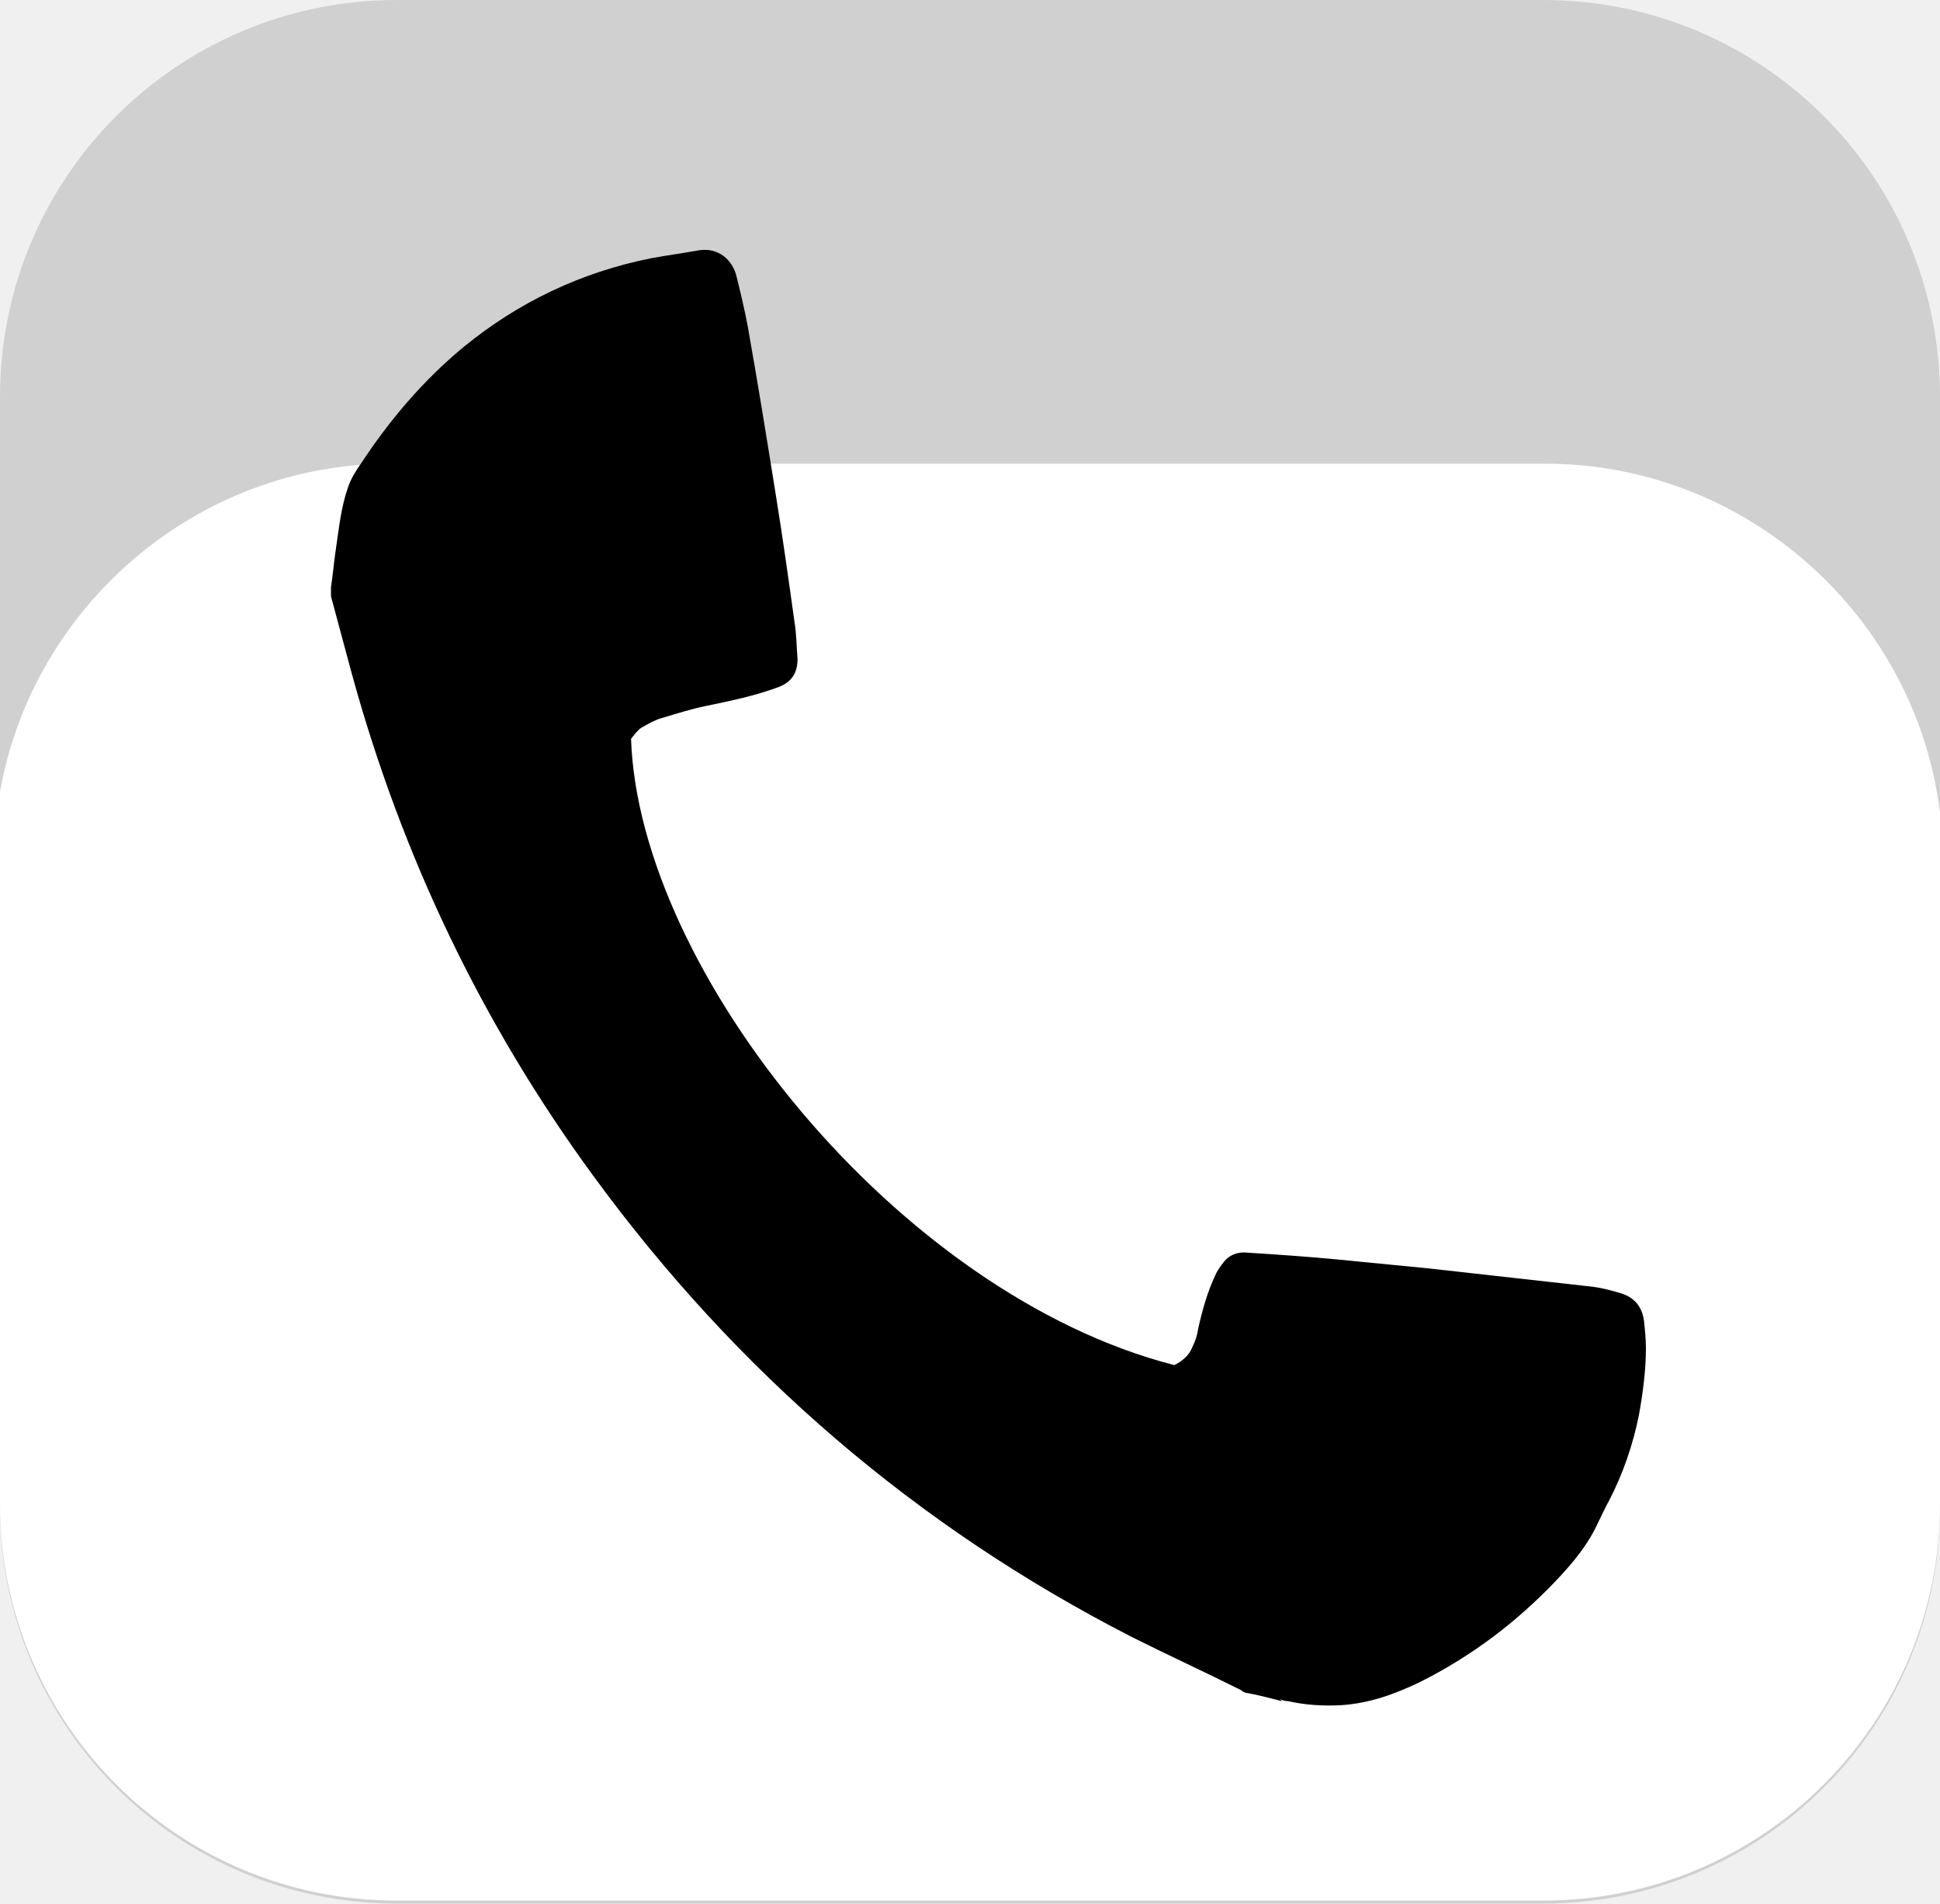
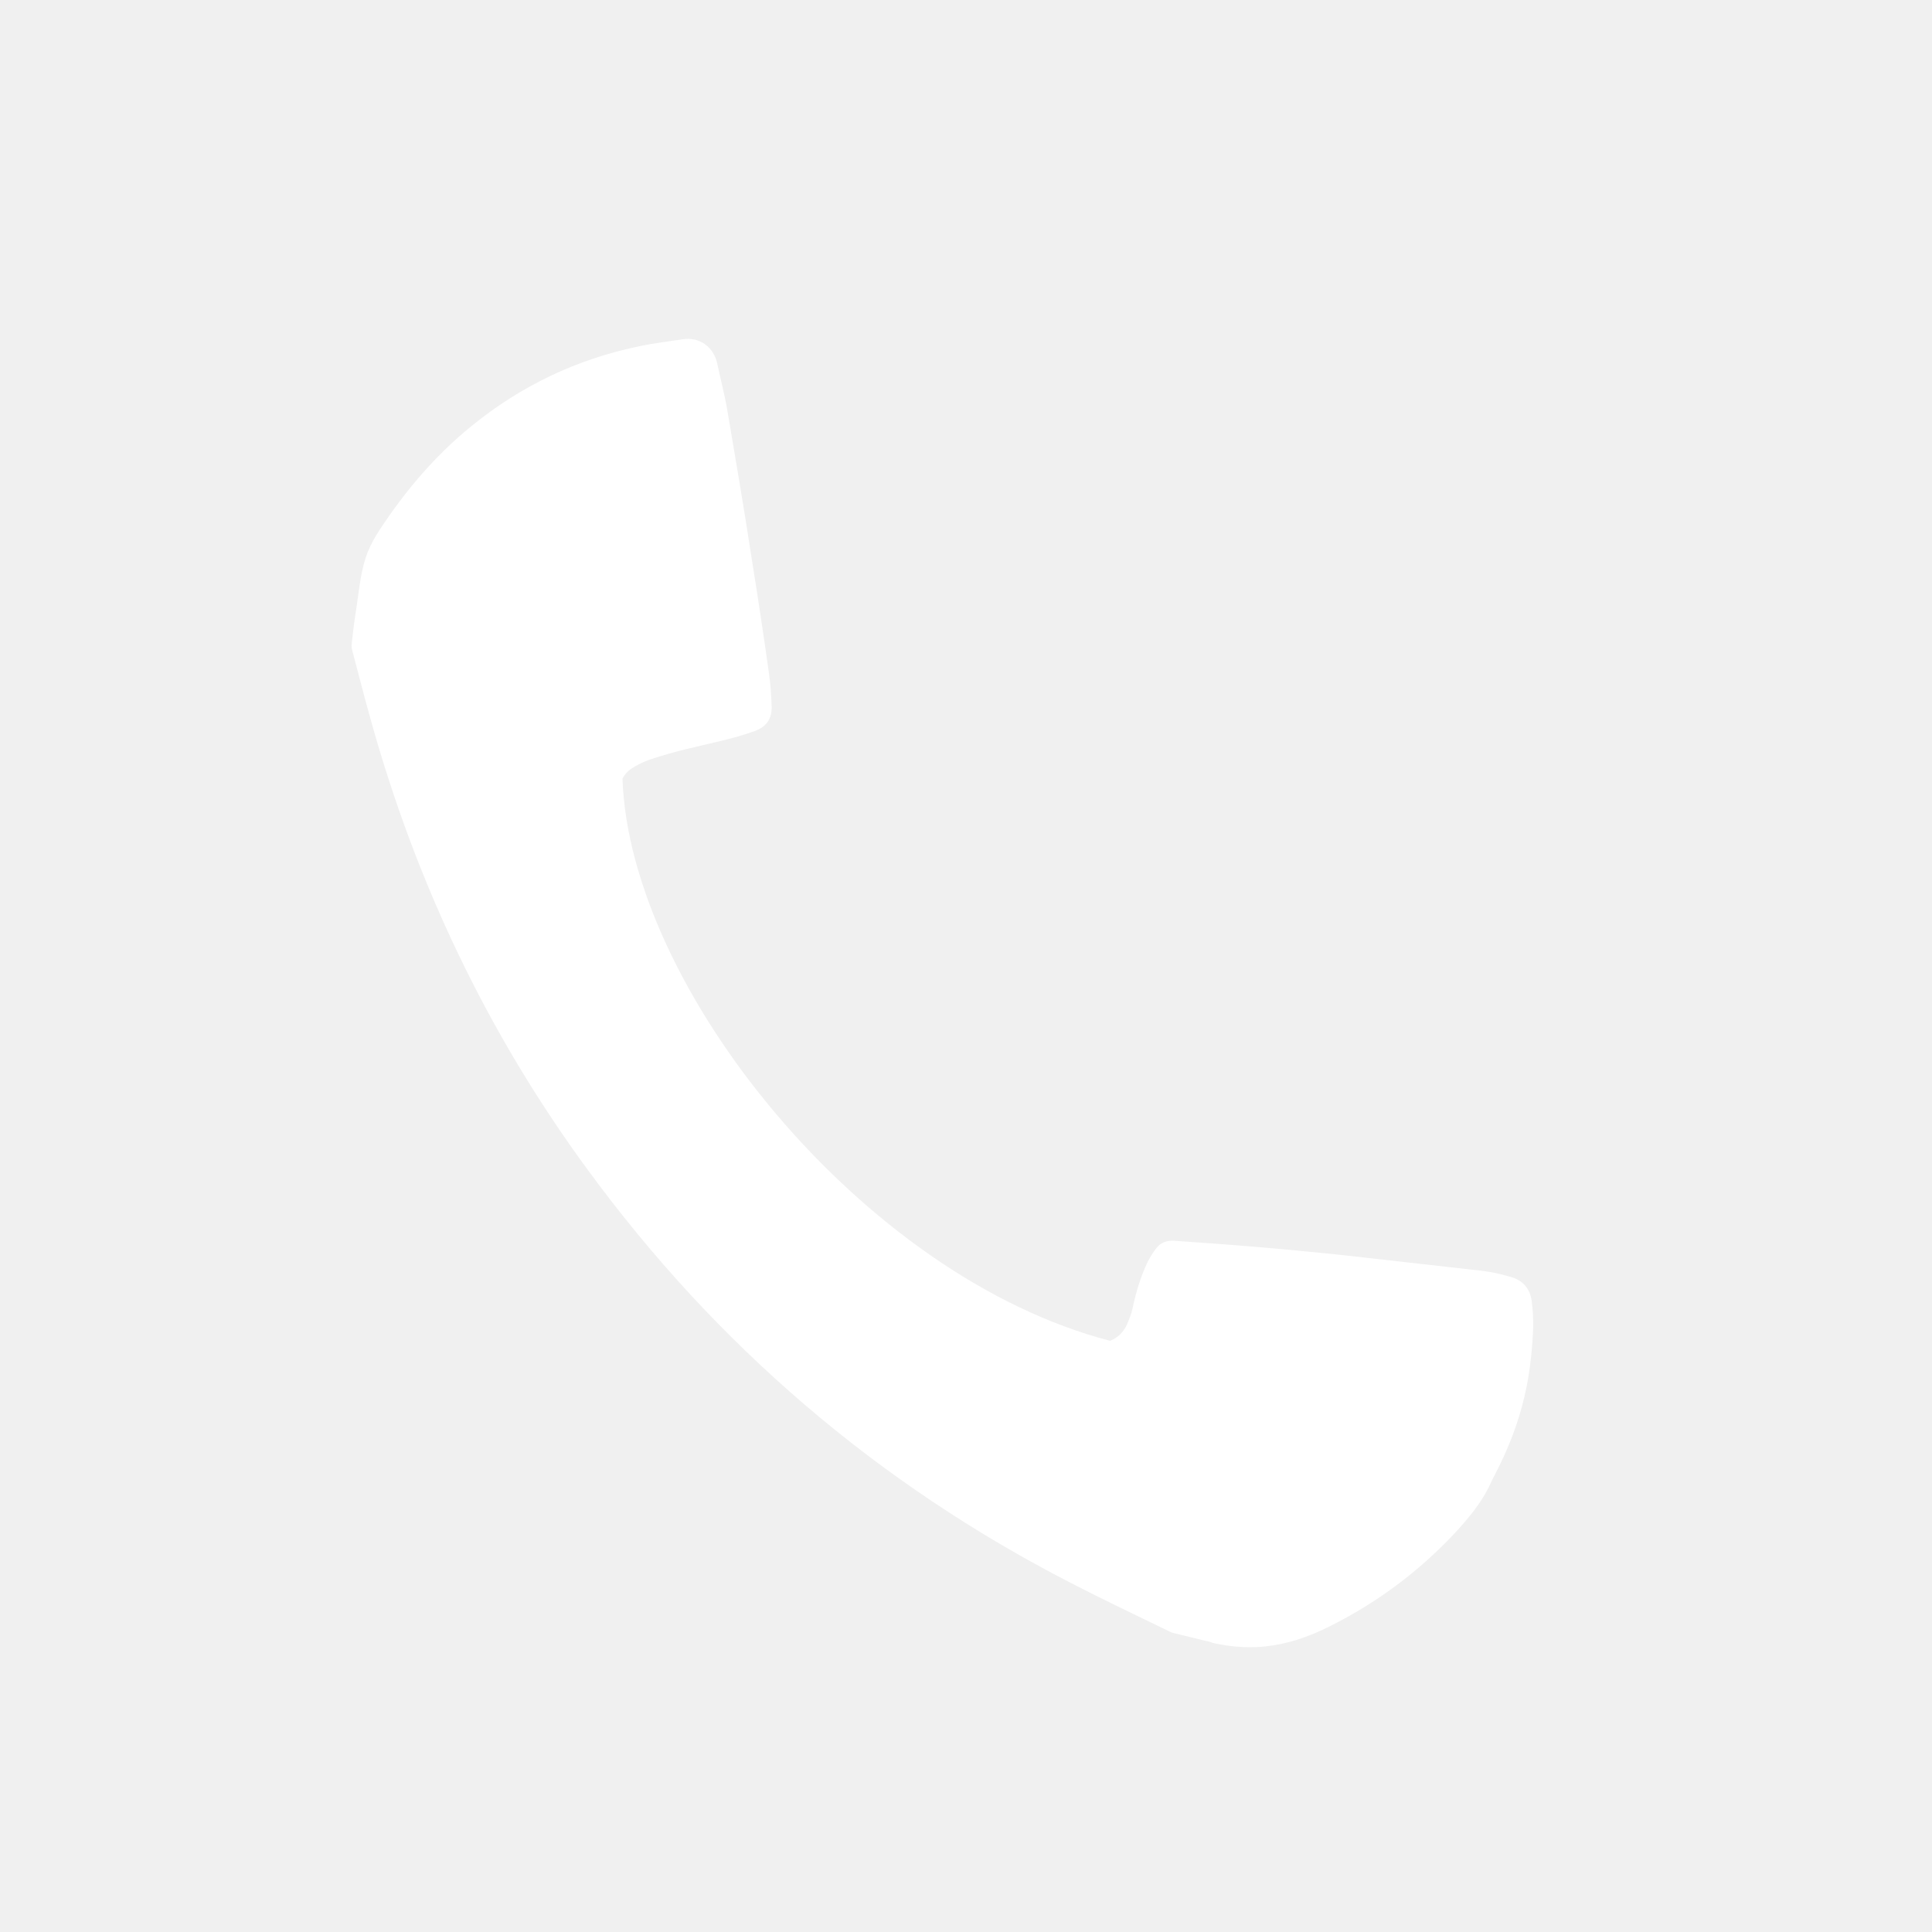
- <svg xmlns="http://www.w3.org/2000/svg" viewBox="0 0 19.46 19.09">
-   <defs>
-     <style>.f{fill:#fff;}.g{fill:#d0d0d0;}</style>
-   </defs>
-   <g id="a" />
+ <svg xmlns="http://www.w3.org/2000/svg" version="1.1" id="Calque_1" x="0px" y="0px" viewBox="0 0 500 500" style="enable-background:new 0 0 500 500;" xml:space="preserve">
+   <style type="text/css">
+ 	.st0{fill:#FFFFFF;}
+ </style>
+   <g id="a">
+ </g>
  <g id="b">
    <g id="c">
-       <path class="g" d="M15.48,19.09H3.98c-2.2,0-3.98-1.78-3.98-3.98V3.98C0,1.78,1.78,0,3.98,0H15.48c2.2,0,3.98,1.78,3.98,3.98V15.12c0,2.19-1.78,3.97-3.98,3.97Z" />
-       <path class="f" d="M19.46,15.08v-6.93c-.24-1.96-1.93-3.5-3.96-3.5H3.92c-1.95,0-3.59,1.43-3.92,3.29v7.14c0,2.2,1.78,3.98,3.98,3.98H15.48c2.2,0,3.98-1.78,3.98-3.98Z" />
-       <g id="d">
-         <g id="e">
-           <path d="M12.86,17.06c-.12-.03-.23-.06-.34-.08-.02,0-.05-.01-.07-.03-.36-.18-.73-.35-1.09-.53-2.17-1.11-3.97-2.66-5.41-4.63-1.12-1.53-1.92-3.21-2.42-5.03-.07-.26-.14-.52-.21-.78,0-.03,0-.06,0-.09,.02-.13,.03-.26,.05-.39,.03-.2,.05-.41,.12-.61,.03-.09,.08-.17,.13-.24,.29-.44,.62-.83,1.03-1.17,.55-.45,1.18-.75,1.88-.89,.16-.03,.32-.05,.48-.08,.19-.03,.34,.09,.38,.27,.04,.16,.08,.33,.11,.49,.1,.56,.19,1.12,.28,1.68,.07,.43,.13,.86,.19,1.29,.02,.12,.02,.25,.03,.37,0,.14-.06,.23-.19,.28-.24,.09-.49,.14-.73,.19-.15,.03-.3,.08-.44,.12-.07,.02-.14,.06-.21,.1-.04,.03-.07,.07-.1,.11,.08,2.33,2.68,5.57,5.45,6.28,.08-.04,.15-.1,.18-.18,.03-.06,.05-.12,.06-.19,.04-.18,.09-.36,.17-.53,.02-.05,.06-.1,.09-.14,.05-.06,.12-.09,.2-.09,.31,.02,.62,.04,.93,.07,.31,.03,.61,.06,.92,.09,.54,.06,1.08,.12,1.61,.18,.11,.01,.22,.04,.32,.07,.13,.04,.21,.13,.23,.27,.01,.09,.02,.19,.02,.28,0,.22-.03,.45-.07,.67-.06,.3-.16,.59-.3,.86-.04,.07-.07,.14-.11,.22-.1,.22-.25,.4-.42,.58-.4,.42-.85,.76-1.37,1.02-.25,.12-.5,.21-.78,.23-.18,.01-.36,0-.54-.04-.03,0-.06-.01-.08-.02h0Z" />
-         </g>
-       </g>
+       <path class="st0" d="M311.8,424.6c-2.8-0.7-5.3-1.3-7.8-1.9c-0.5-0.1-1.1-0.3-1.6-0.6c-8.4-4.1-16.9-8.1-25.2-12.4    c-50.2-25.8-91.9-61.6-125.2-107.1c-25.9-35.3-44.4-74.3-56.1-116.5c-1.7-6-3.2-12-4.8-18c-0.2-0.7-0.1-1.4,0-2.1    c0.3-3,0.7-6,1.2-9.1c0.7-4.7,1.1-9.6,2.9-14.1c0.8-2,1.9-3.9,3-5.6c6.7-10.2,14.4-19.3,23.9-27c12.8-10.4,27.3-17.3,43.4-20.6    c3.7-0.8,7.4-1.2,11.2-1.8c4.4-0.7,8,2.1,8.9,6.2c0.8,3.8,1.8,7.6,2.5,11.4c2.2,12.9,4.4,25.9,6.4,38.9c1.6,10,3.1,19.9,4.5,29.9    c0.4,2.8,0.6,5.7,0.7,8.6c0.1,3.3-1.4,5.3-4.4,6.4c-5.5,2-11.3,3.1-17,4.5c-3.4,0.8-6.9,1.8-10.2,2.9c-1.7,0.6-3.3,1.4-4.8,2.4    c-0.9,0.6-1.7,1.5-2.2,2.5c1.8,54,62.1,128.9,126.2,145.5c2-0.8,3.4-2.2,4.3-4.1c0.6-1.4,1.2-2.8,1.5-4.3c0.9-4.2,2.1-8.3,4-12.2    c0.6-1.1,1.3-2.3,2.1-3.3c1.1-1.5,2.7-2.1,4.6-2c7.1,0.5,14.3,1,21.4,1.6c7.1,0.6,14.2,1.3,21.2,2c12.5,1.4,24.9,2.8,37.3,4.2    c2.5,0.3,5,0.9,7.4,1.6c3.1,0.9,4.9,3.1,5.3,6.2c0.3,2.2,0.4,4.4,0.4,6.6c-0.2,5.2-0.7,10.4-1.7,15.5c-1.4,7-3.7,13.6-6.8,20    c-0.8,1.7-1.7,3.3-2.5,5c-2.3,5.1-5.9,9.3-9.7,13.4c-9.2,9.7-19.8,17.6-31.8,23.6c-5.7,2.9-11.6,4.9-18,5.4    c-4.2,0.3-8.3-0.1-12.4-1C313,424.8,312.3,424.7,311.8,424.6L311.8,424.6z" />
    </g>
  </g>
</svg>
